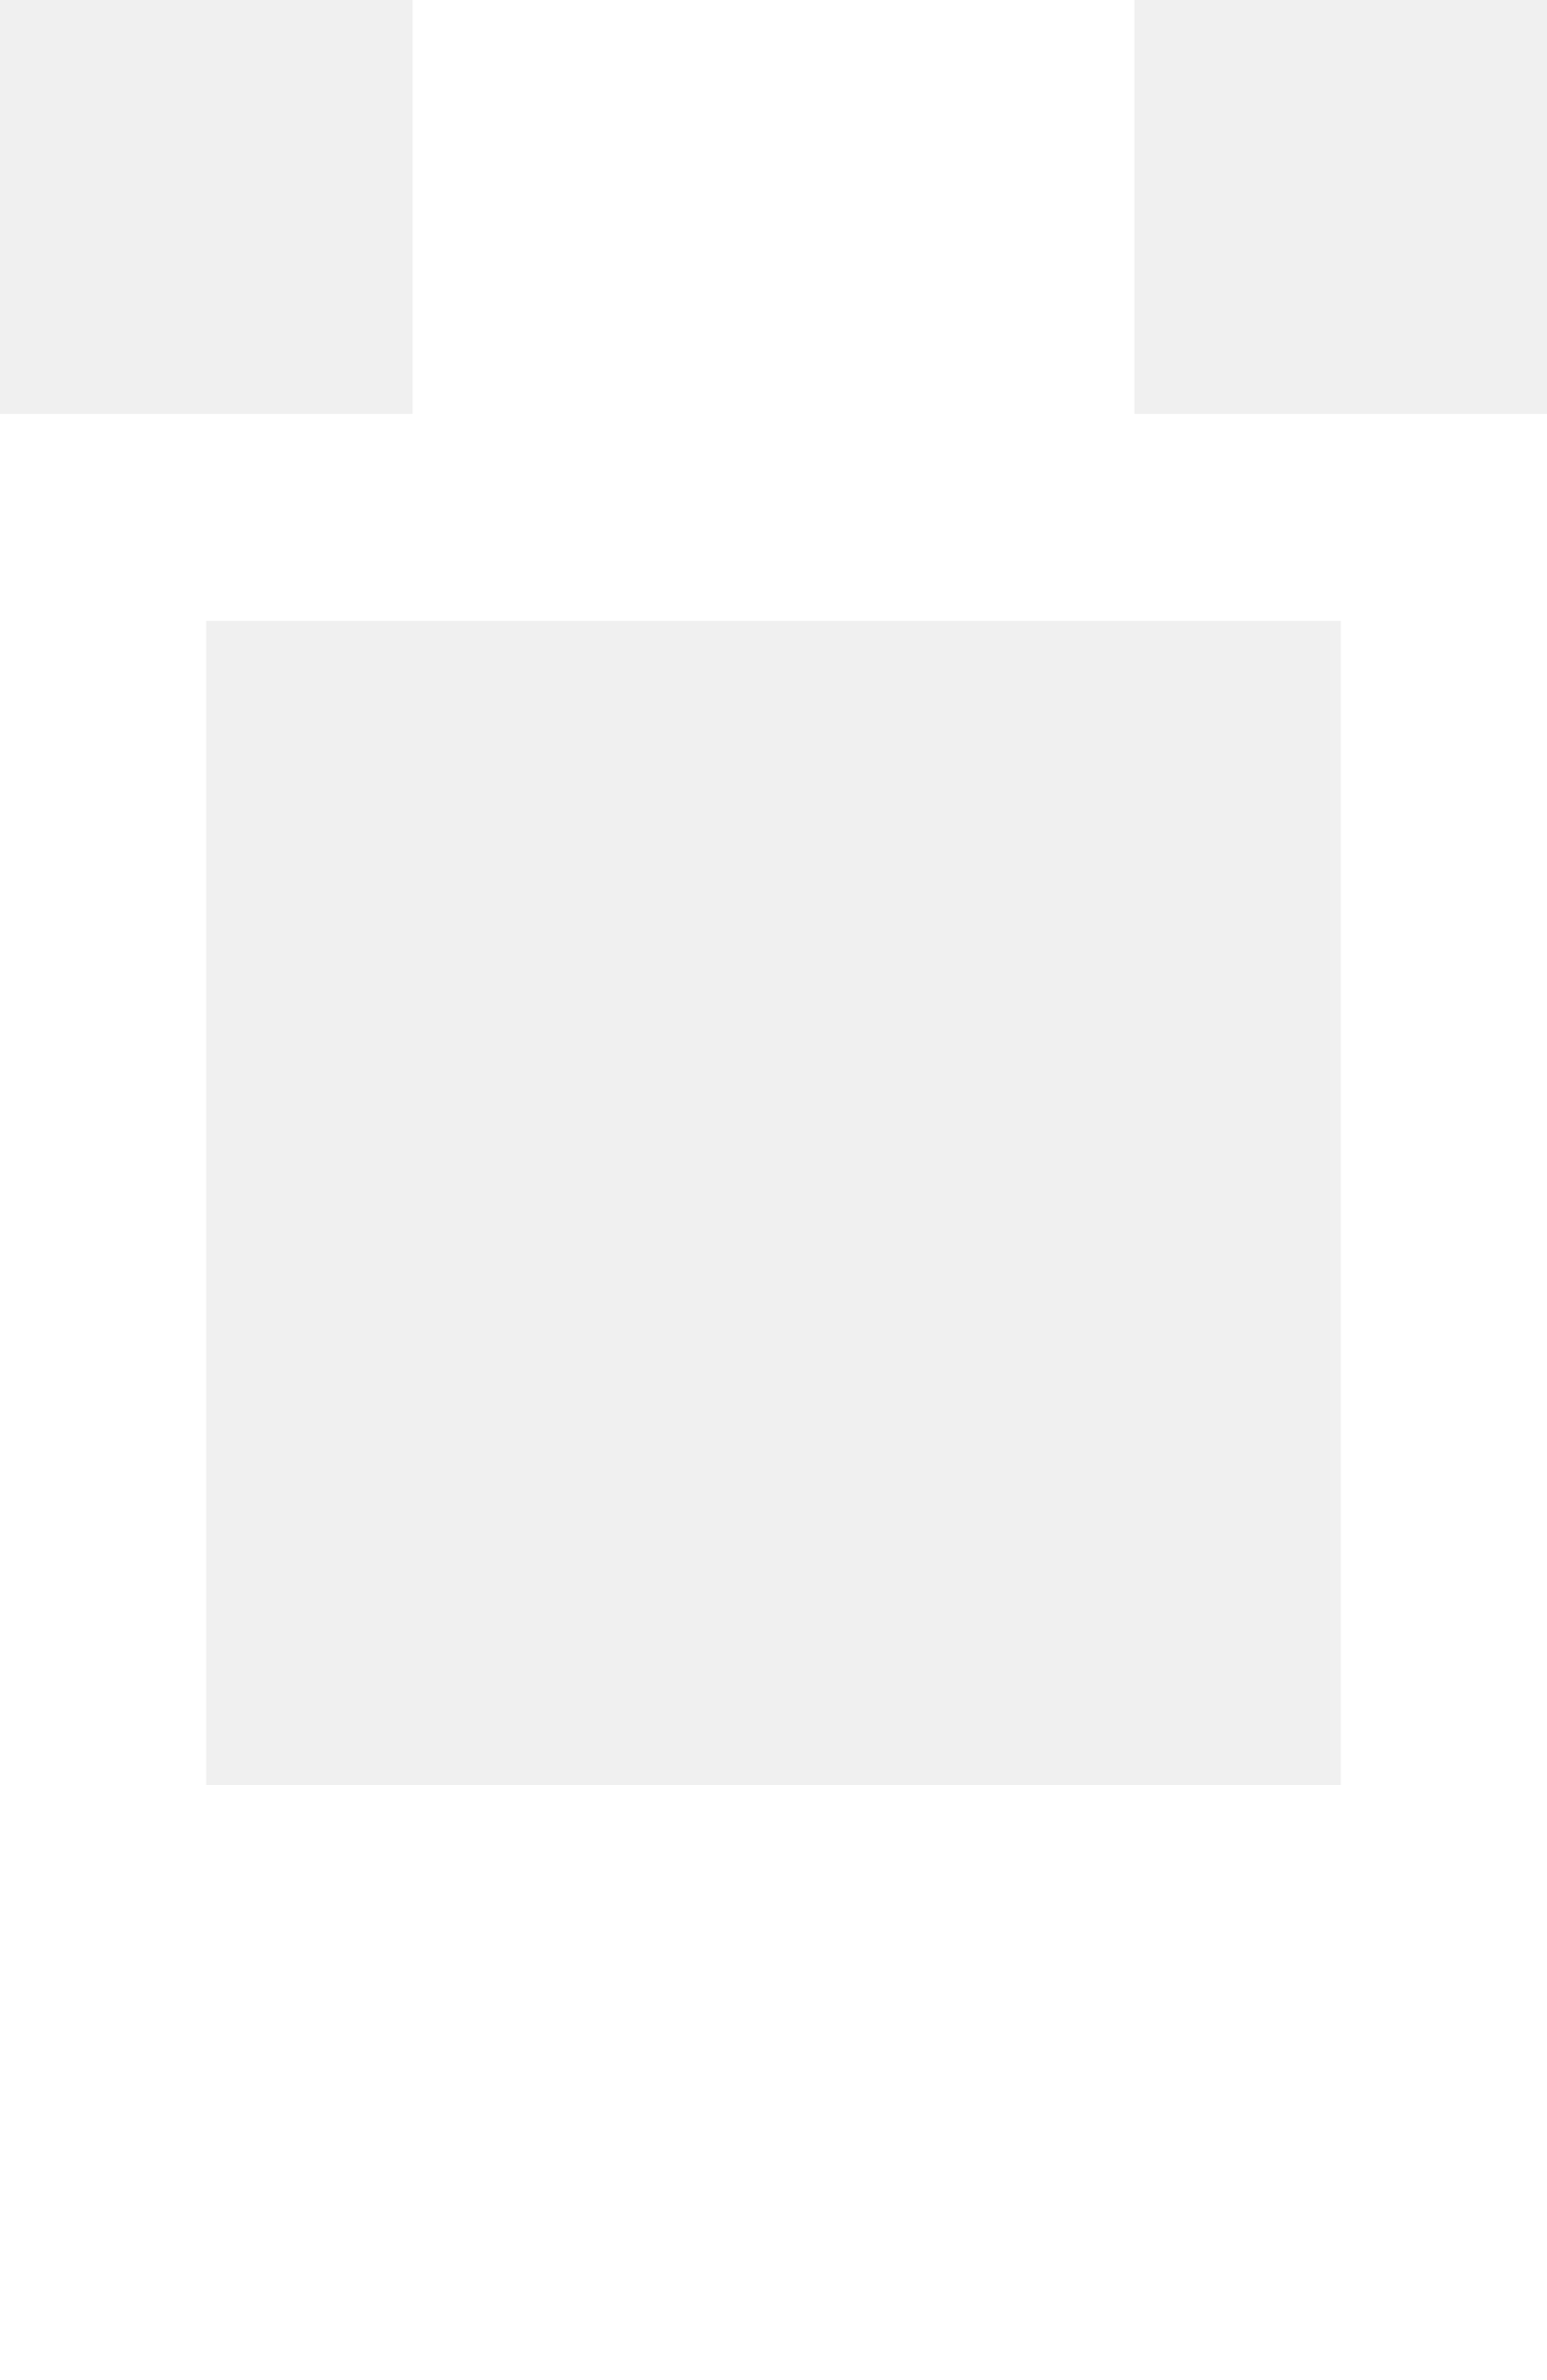
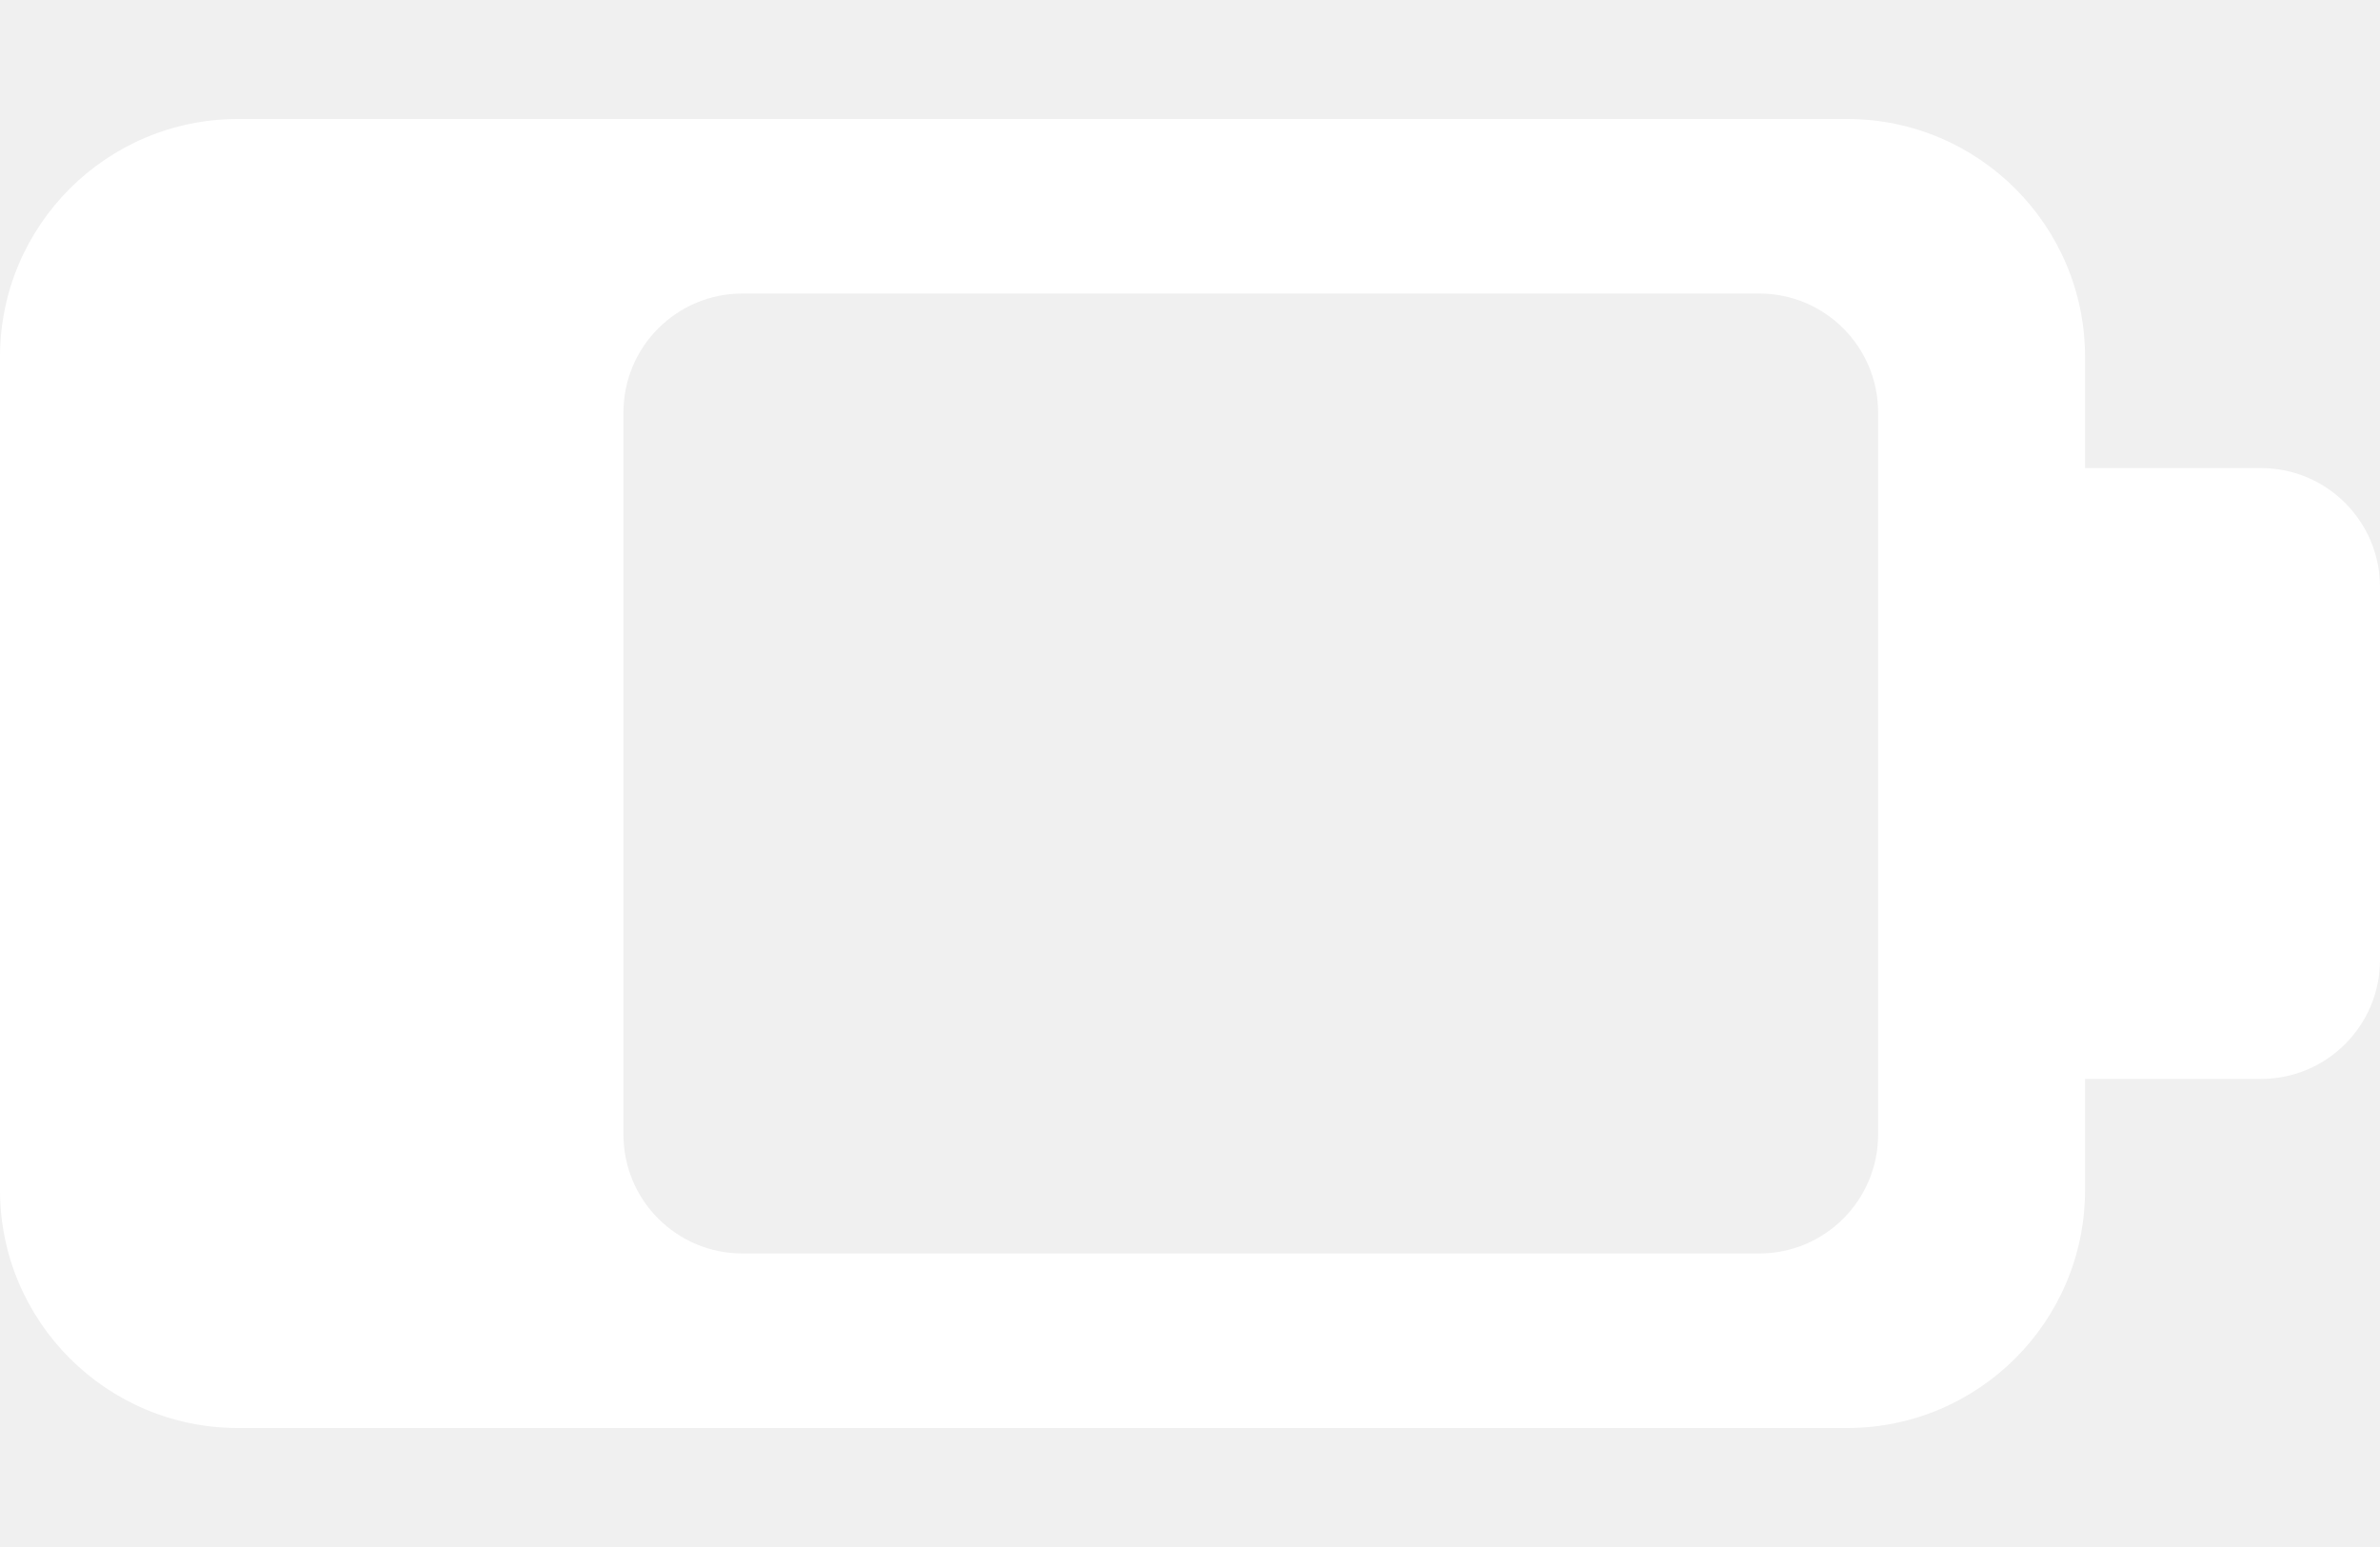
- <svg xmlns="http://www.w3.org/2000/svg" viewBox="12 4 26 40" width="26" height="40">
-   <path d="M 15.466 34 L 15.466 14.435 L 34.534 14.435 L 34.534 34 L 15.466 34 Z M 12 44 L 12 10.957 L 18.934 10.957 L 18.934 4 L 31.066 4 L 31.066 10.957 L 38 10.957 L 38 44 L 12 44 Z" fill-rule="evenodd" fill="rgb(255,255,255)" transform="matrix(1, 0, 0, 1, -8.881784197001252e-16, 0)" />
+ <svg xmlns="http://www.w3.org/2000/svg" width="40" height="26" viewBox="0 0 40 26" fill="none">
+   <g clip-path="url(#clip0_3373_3948)">
+     <path fill-rule="evenodd" clip-rule="evenodd" d="M10.478 6.933C10.478 5.828 11.373 4.933 12.478 4.933L29.565 4.933C30.67 4.933 31.565 5.828 31.565 6.933L31.565 19.067C31.565 20.172 30.67 21.067 29.565 21.067L12.478 21.067C11.373 21.067 10.478 20.172 10.478 19.067L10.478 6.933ZM-1.74846e-07 6C-7.8281e-08 3.791 1.791 2 4 2L31.043 2C33.252 2 35.043 3.791 35.043 6L35.043 7.867L38 7.867C39.105 7.867 40 8.763 40 9.867L40 16.133C40 17.237 39.105 18.133 38 18.133L35.043 18.133L35.043 20C35.043 22.209 33.252 24 31.043 24L4 24C1.791 24 -8.8337e-07 22.209 -7.86805e-07 20L-1.74846e-07 6Z" fill="white" />
+   </g>
+   <defs>
+     <clipPath id="clip0_3373_3948">
+       <rect width="26" height="40" fill="white" transform="translate(40) rotate(90)" />
+     </clipPath>
+   </defs>
</svg>
